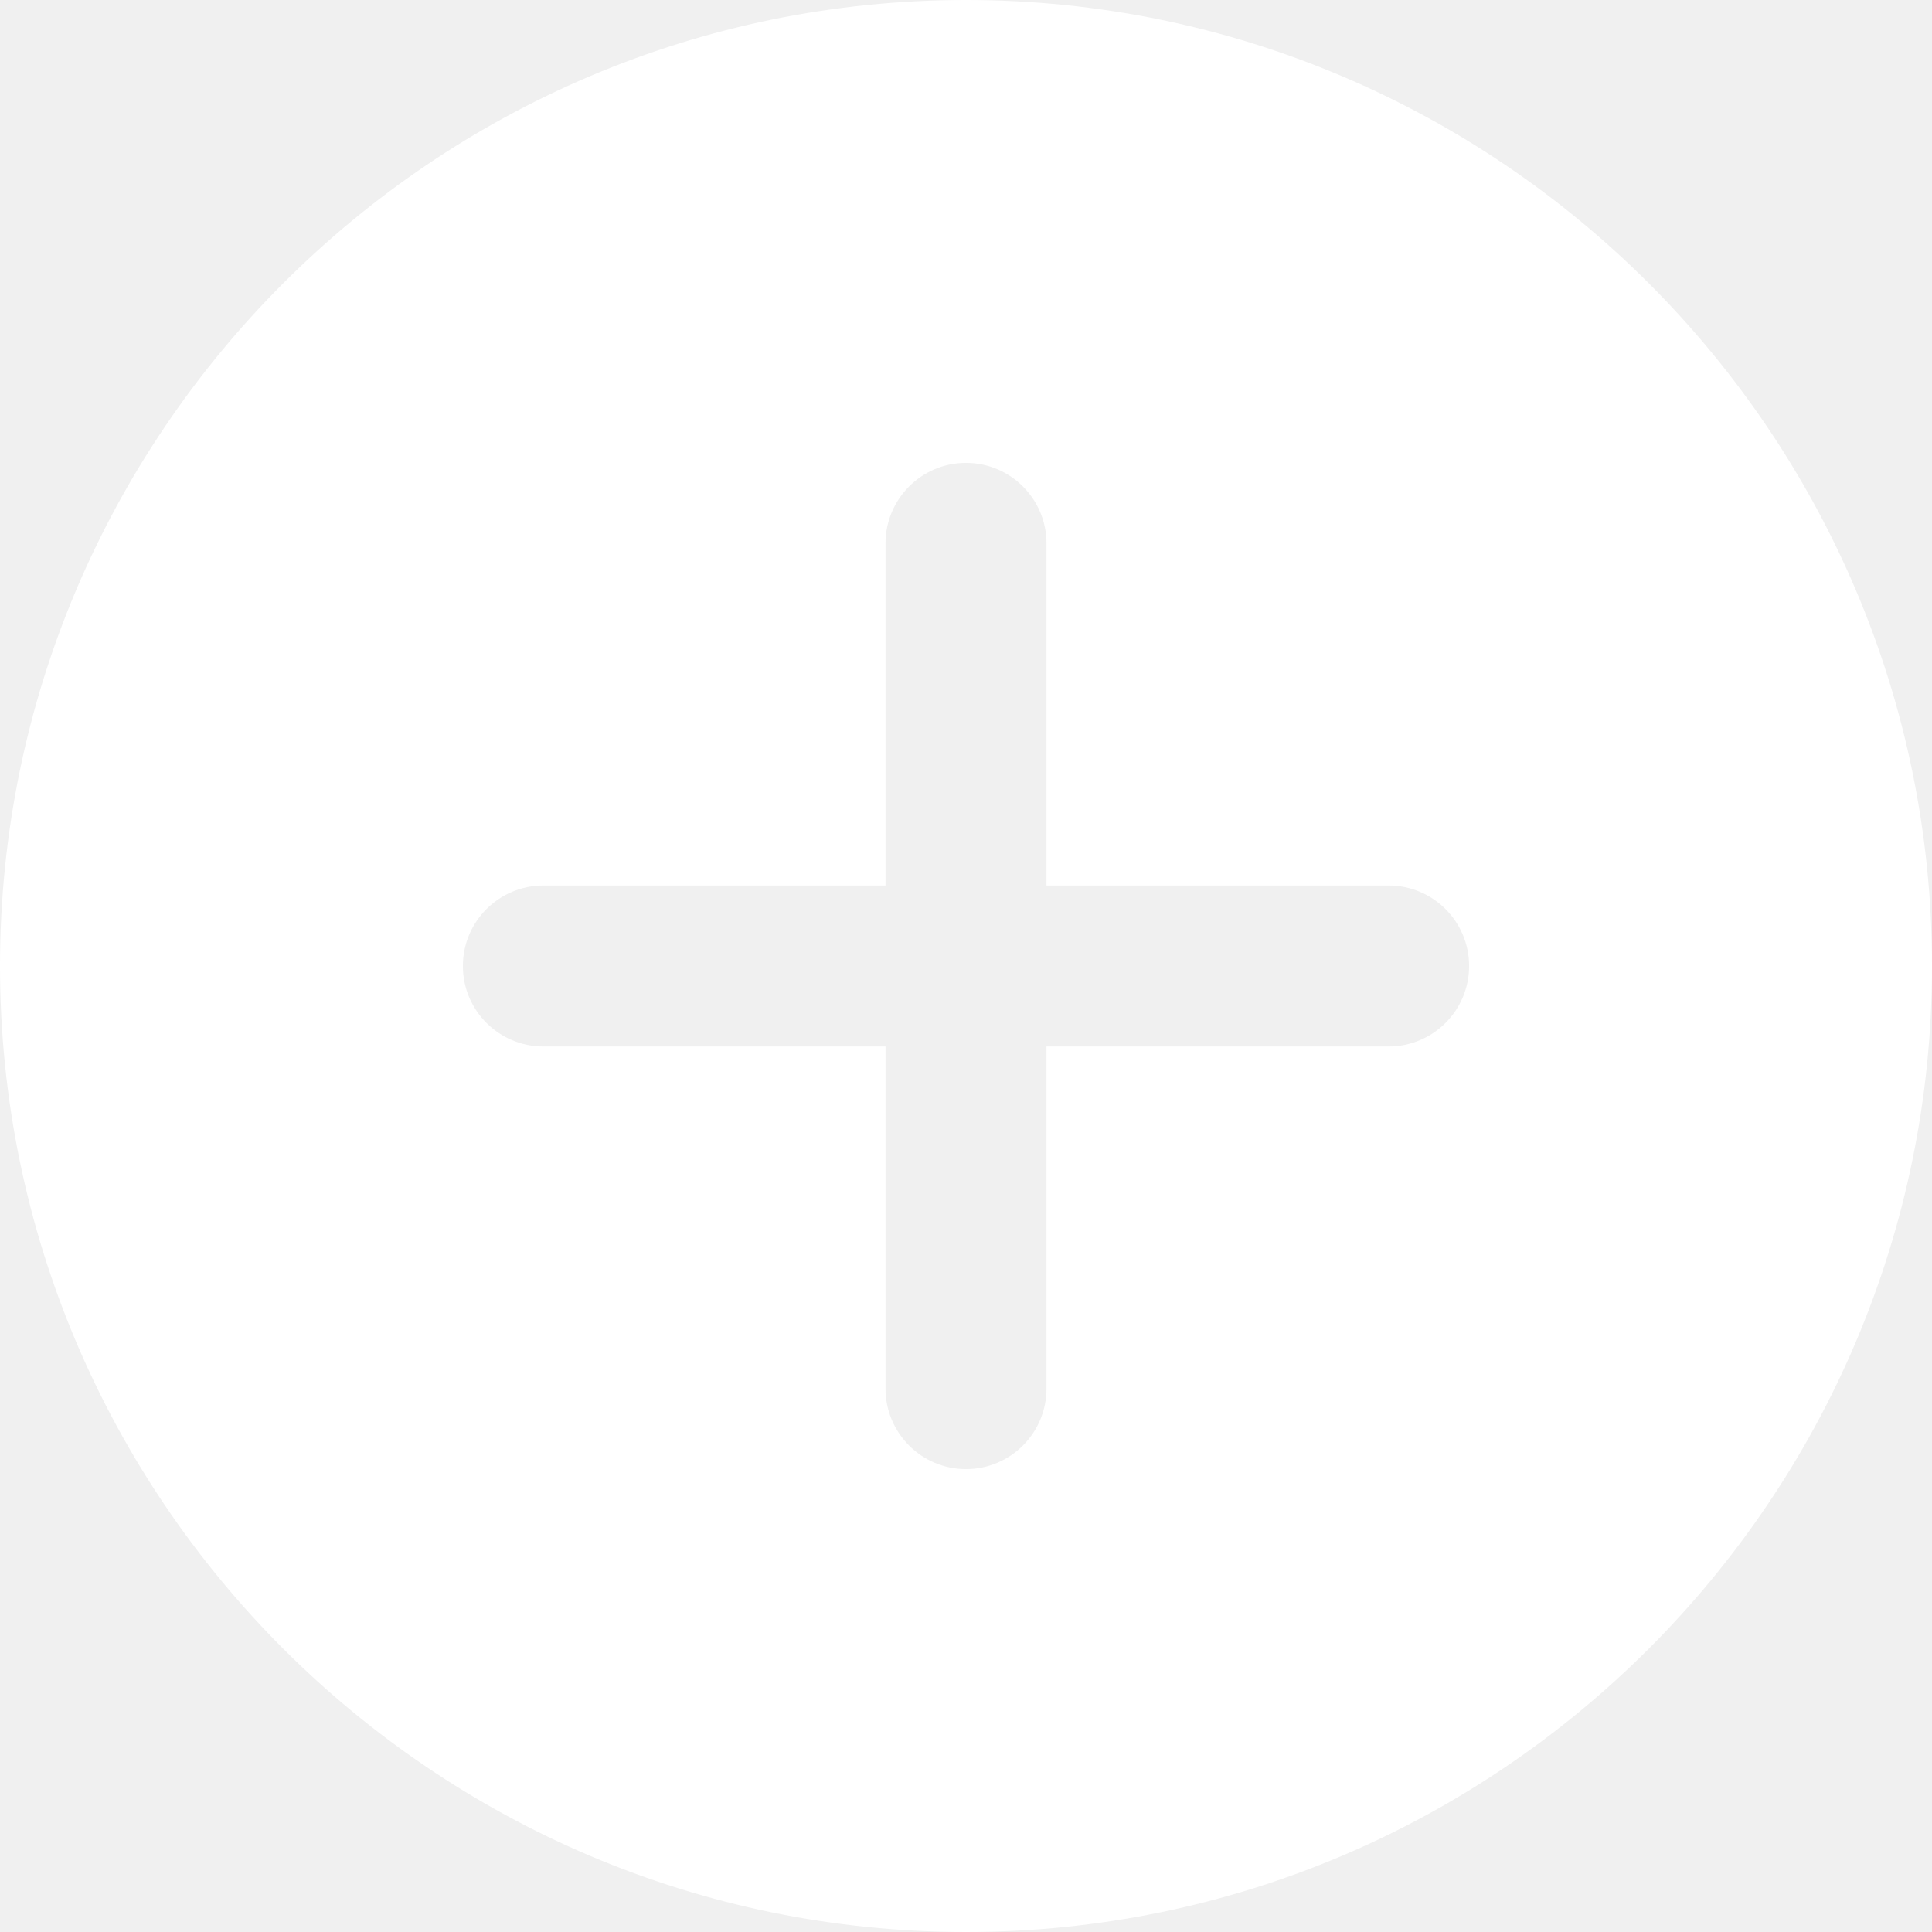
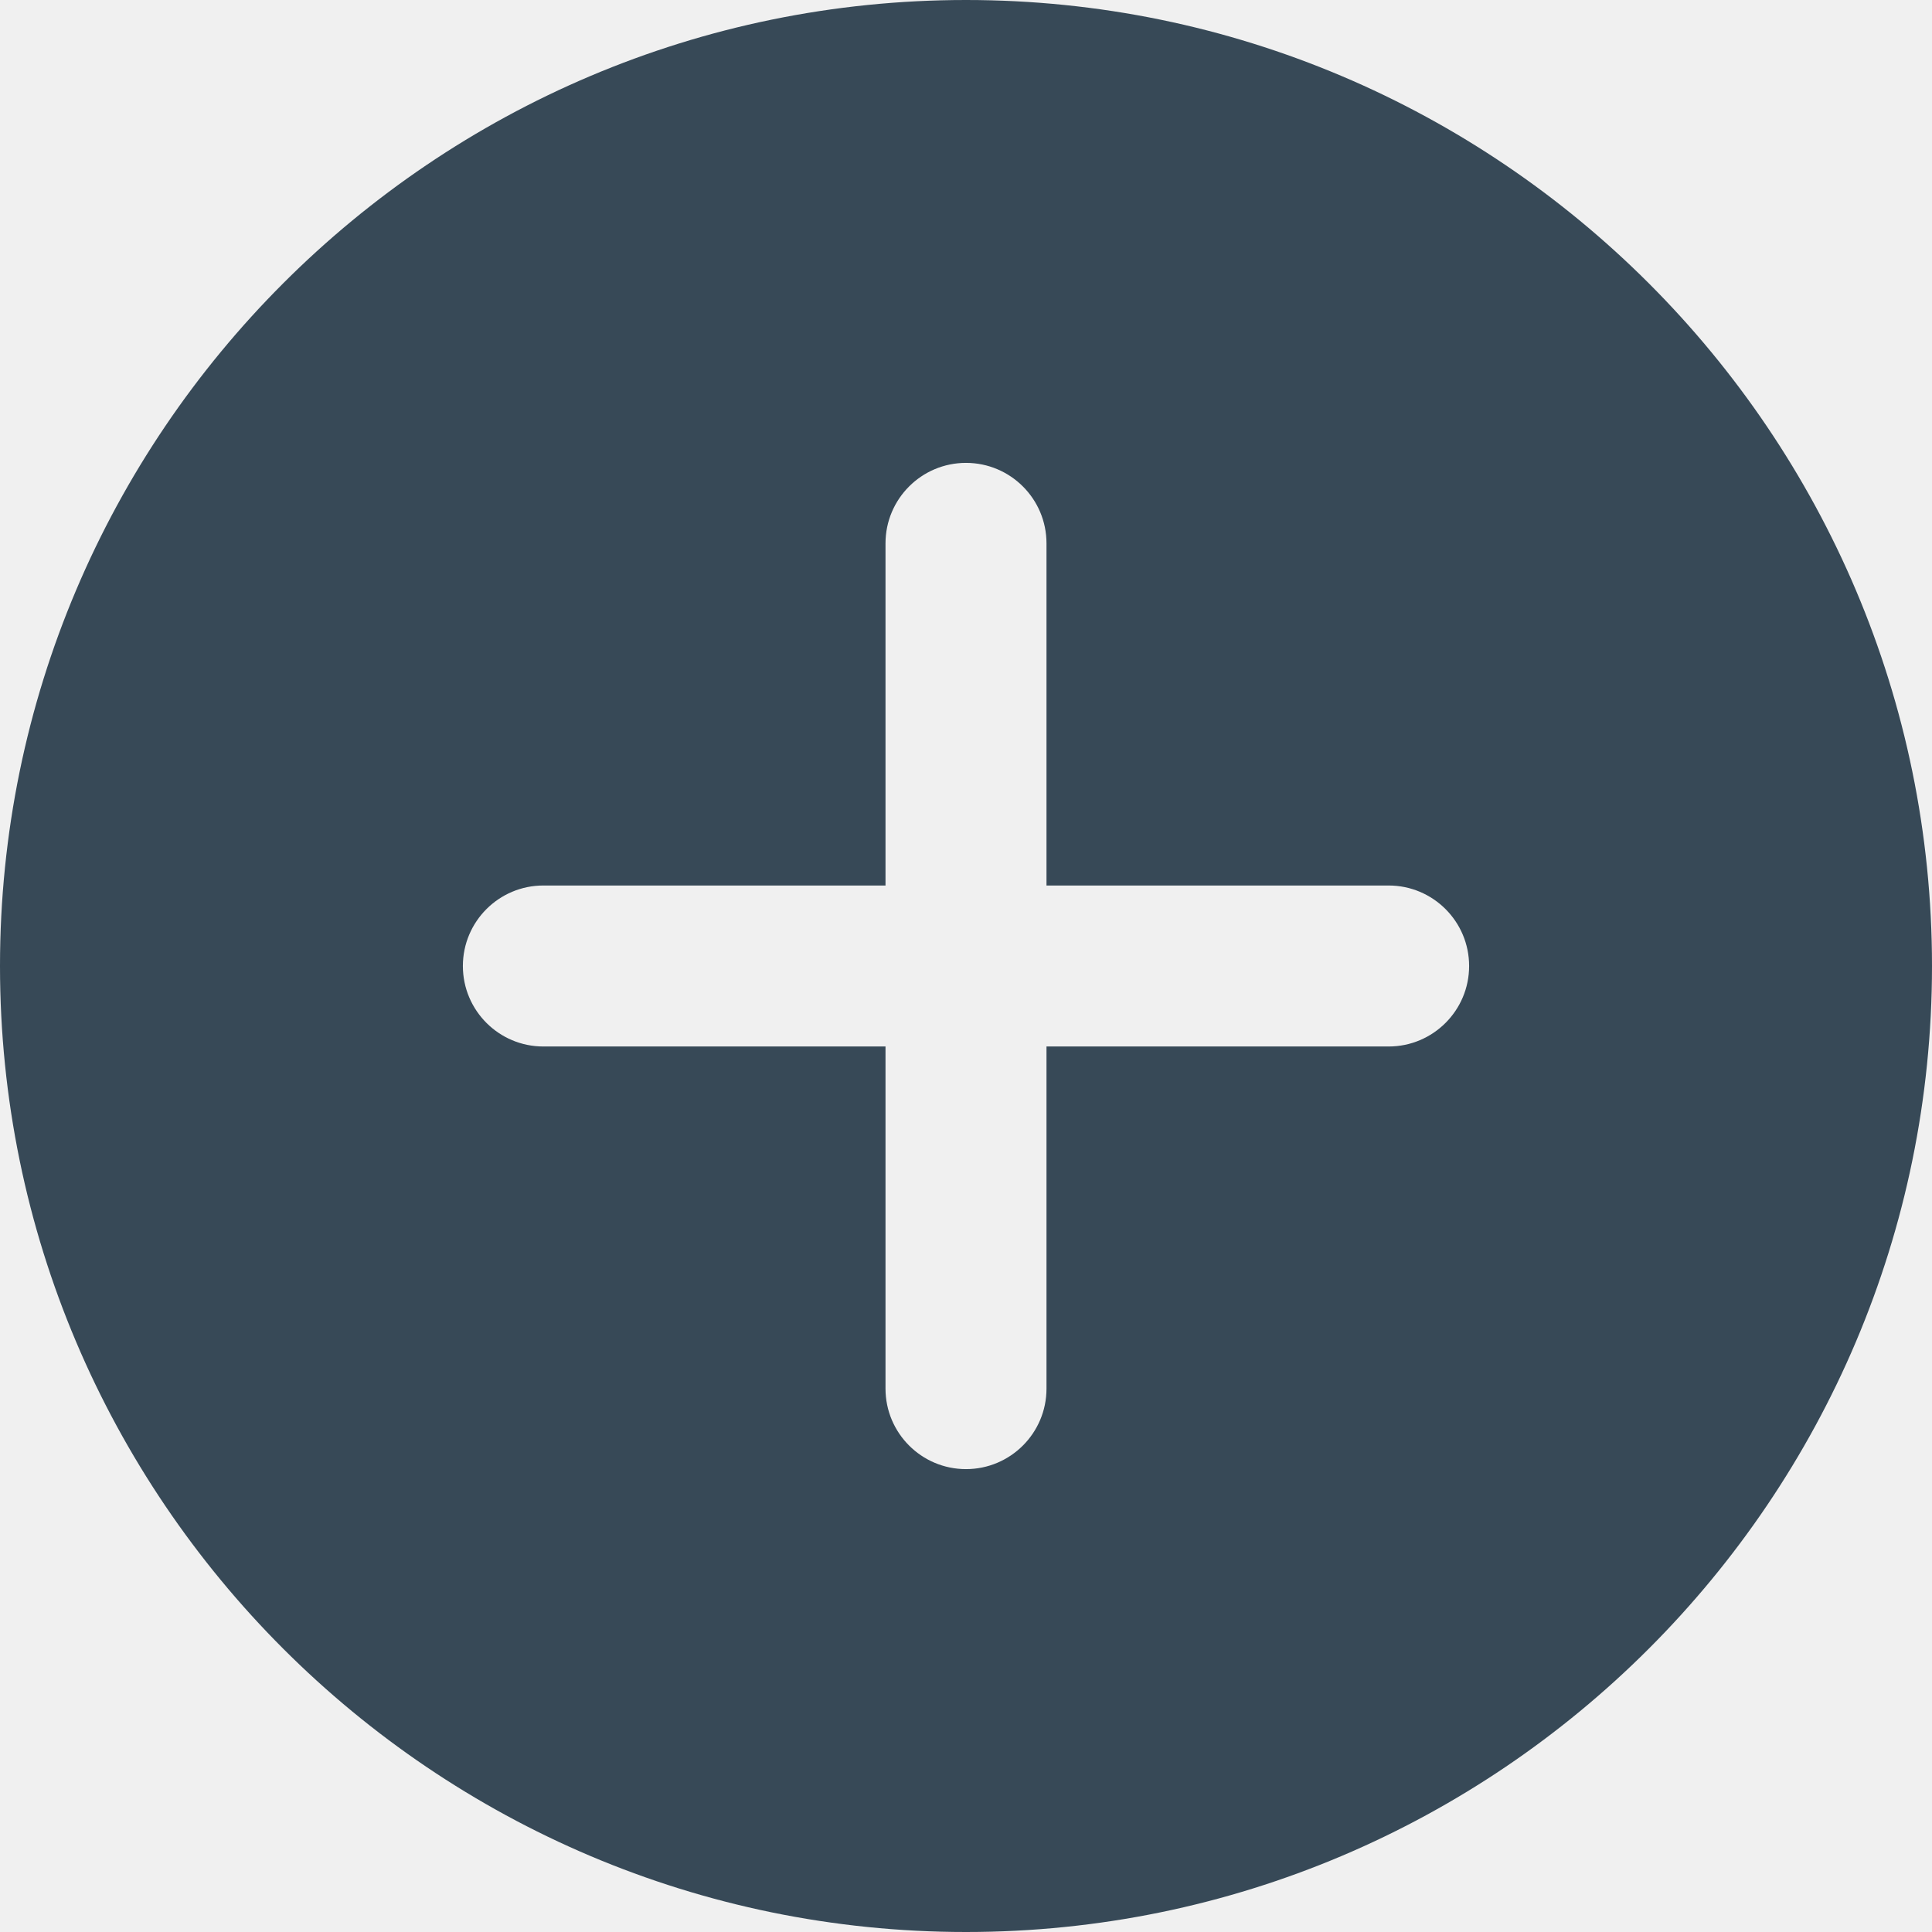
- <svg xmlns="http://www.w3.org/2000/svg" height="512px" viewBox="0 0 512 512" width="512px" class="">
+ <svg xmlns="http://www.w3.org/2000/svg" height="512px" viewBox="0 0 512 512" width="512px" class="hovered-paths">
  <g>
-     <path d="m256 0c-141.164 0-256 114.836-256 256s114.836 256 256 256 256-114.836 256-256-114.836-256-256-256zm112 277.332h-90.668v90.668c0 11.777-9.555 21.332-21.332 21.332s-21.332-9.555-21.332-21.332v-90.668h-90.668c-11.777 0-21.332-9.555-21.332-21.332s9.555-21.332 21.332-21.332h90.668v-90.668c0-11.777 9.555-21.332 21.332-21.332s21.332 9.555 21.332 21.332v90.668h90.668c11.777 0 21.332 9.555 21.332 21.332s-9.555 21.332-21.332 21.332zm0 0" data-original="#000000" class="active-path" data-old_color="#000000" fill="#FFFFFF" />
+     <path d="m256 0c-141.164 0-256 114.836-256 256s114.836 256 256 256 256-114.836 256-256-114.836-256-256-256zm112 277.332h-90.668v90.668c0 11.777-9.555 21.332-21.332 21.332s-21.332-9.555-21.332-21.332v-90.668h-90.668c-11.777 0-21.332-9.555-21.332-21.332s9.555-21.332 21.332-21.332h90.668v-90.668c0-11.777 9.555-21.332 21.332-21.332s21.332 9.555 21.332 21.332v90.668h90.668c11.777 0 21.332 9.555 21.332 21.332s-9.555 21.332-21.332 21.332zm0 0" data-original="#000000" class="hovered-path active-path" data-old_color="#000000" fill="#374957" />
  </g>
</svg>
